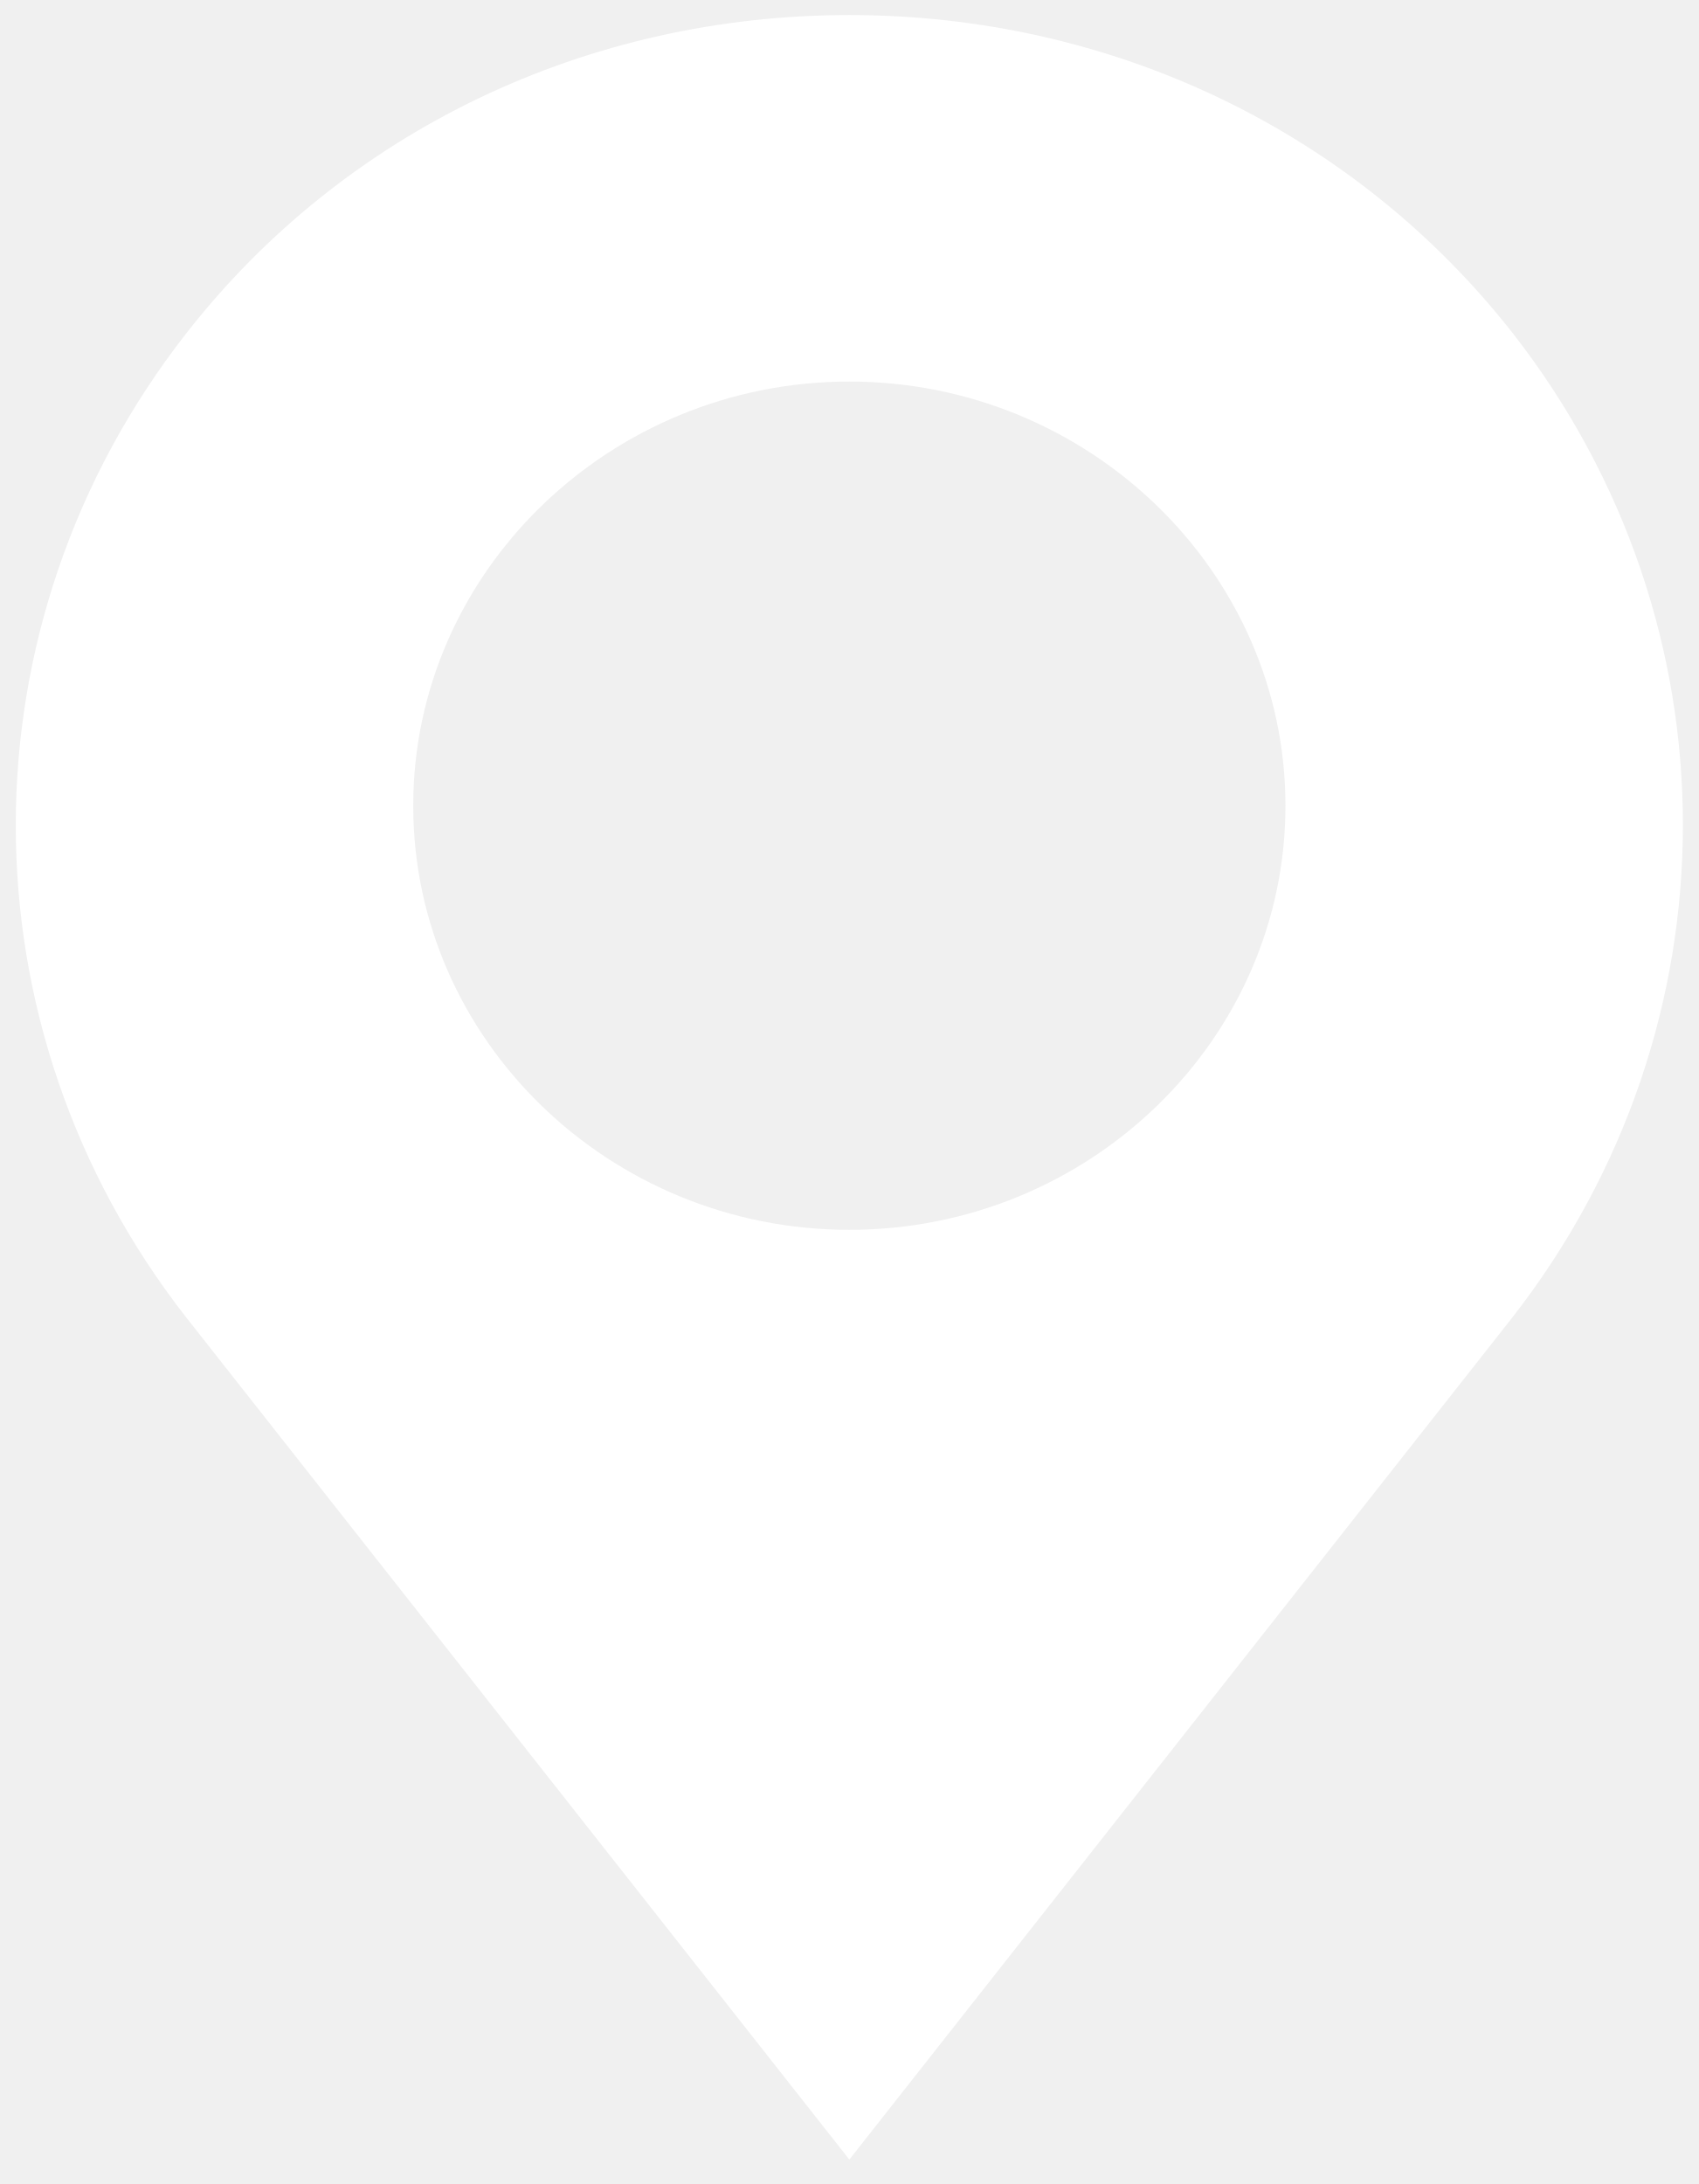
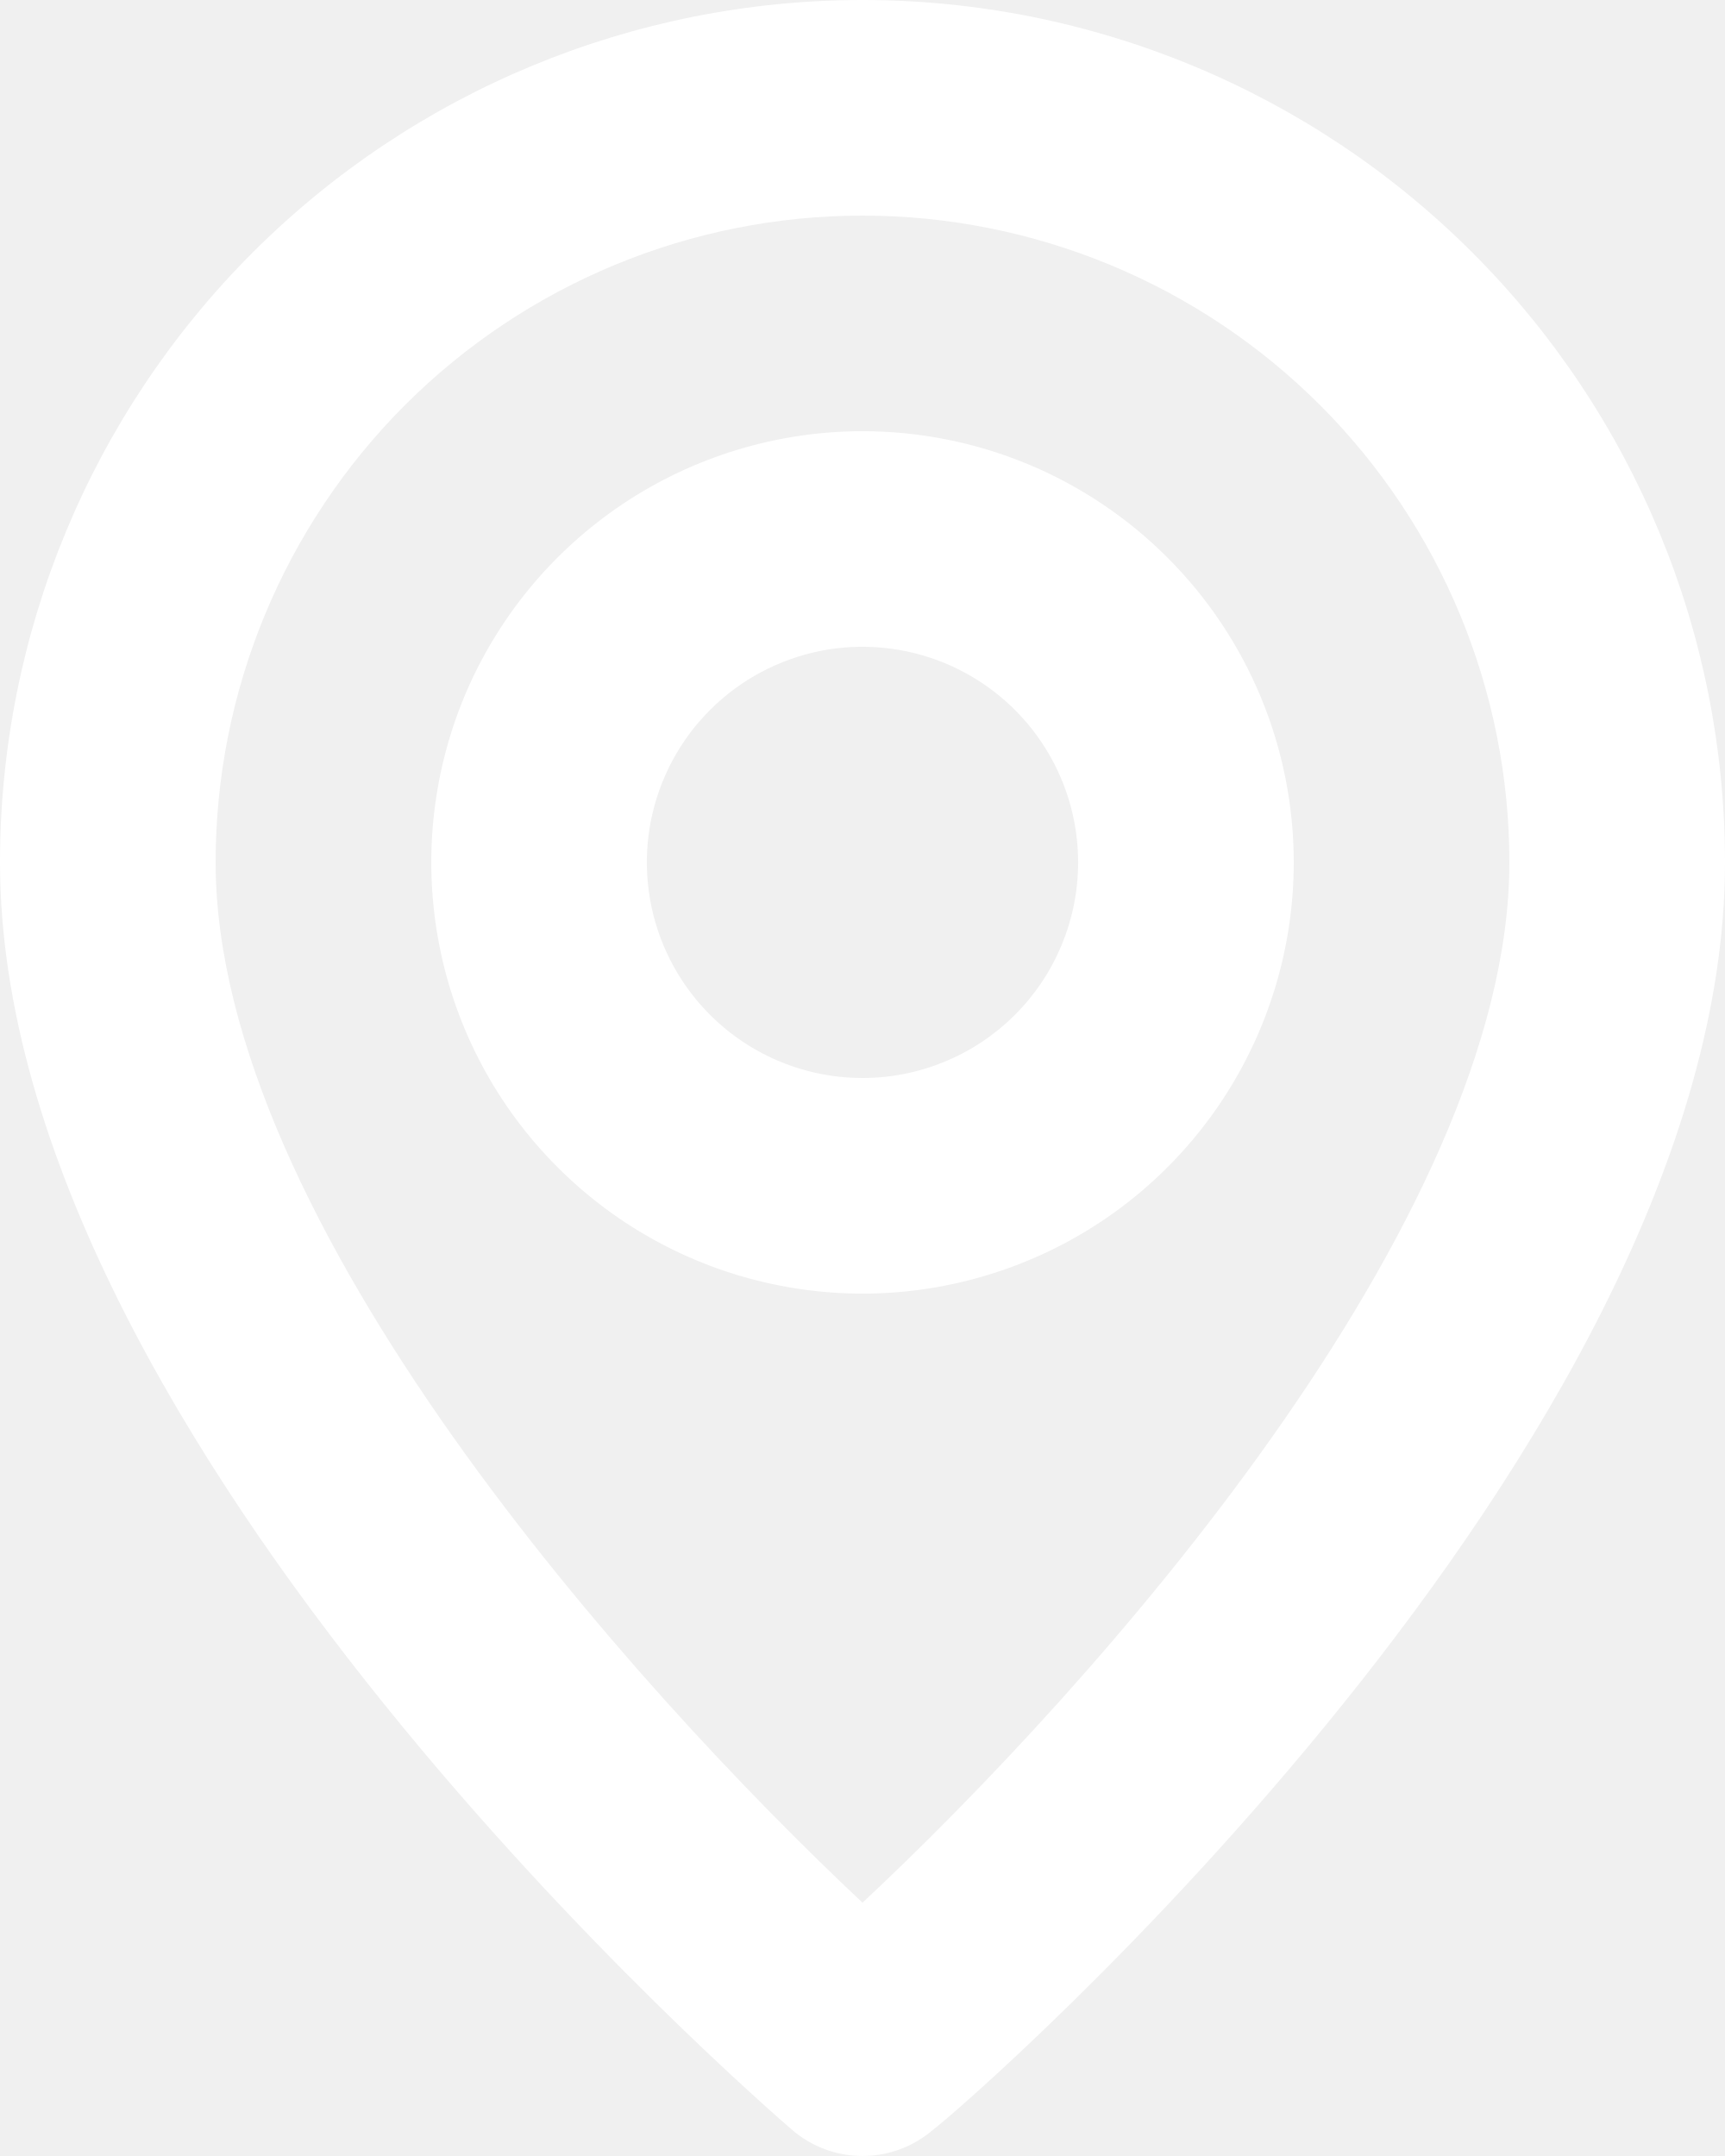
- <svg xmlns="http://www.w3.org/2000/svg" width="21" height="27" viewBox="0 0 21 27" fill="none">
-   <g clip-path="url(#clip0_200_137)">
-     <path d="M18.704 4.12C16.737 1.611 13.734 0.186 10.501 0.186C7.267 0.186 4.264 1.611 2.304 4.12C-0.508 7.714 -0.508 12.695 2.304 16.289L10.501 26.698L18.697 16.289C21.509 12.688 21.509 7.714 18.704 4.12ZM10.501 4.717C13.464 4.717 15.893 7.073 15.893 9.961C15.893 12.849 13.47 15.204 10.501 15.204C7.531 15.204 5.109 12.849 5.109 9.961C5.109 7.073 7.537 4.717 10.501 4.717Z" fill="white" />
-   </g>
-   <defs>
-     <clipPath id="clip0_200_137">
-       <rect width="21" height="27" fill="white" />
-     </clipPath>
-   </defs>
+ <svg xmlns="http://www.w3.org/2000/svg" width="16" height="20" viewBox="0 0 16 20" fill="none">
+   <path d="M8 0C5.878 0 3.843 0.843 2.343 2.343C0.843 3.843 0 5.878 0 8C0 13.4 7.05 19.5 7.35 19.76C7.531 19.915 7.762 20 8 20C8.238 20 8.469 19.915 8.65 19.76C9 19.5 16 13.4 16 8C16 5.878 15.157 3.843 13.657 2.343C12.157 0.843 10.122 0 8 0ZM8 17.65C5.87 15.65 2 11.34 2 8C2 6.409 2.632 4.883 3.757 3.757C4.883 2.632 6.409 2 8 2C9.591 2 11.117 2.632 12.243 3.757C13.368 4.883 14 6.409 14 8C14 11.34 10.13 15.66 8 17.65ZM8 4C7.209 4 6.436 4.235 5.778 4.674C5.12 5.114 4.607 5.738 4.304 6.469C4.002 7.2 3.923 8.004 4.077 8.78C4.231 9.556 4.612 10.269 5.172 10.828C5.731 11.388 6.444 11.769 7.22 11.923C7.996 12.078 8.8 11.998 9.531 11.695C10.262 11.393 10.886 10.88 11.326 10.222C11.765 9.564 12 8.791 12 8C12 6.939 11.579 5.922 10.828 5.172C10.078 4.421 9.061 4 8 4ZM8 10C7.604 10 7.218 9.883 6.889 9.663C6.56 9.443 6.304 9.131 6.152 8.765C6.001 8.4 5.961 7.998 6.038 7.61C6.116 7.222 6.306 6.865 6.586 6.586C6.865 6.306 7.222 6.116 7.61 6.038C7.998 5.961 8.4 6.001 8.765 6.152C9.131 6.304 9.443 6.56 9.663 6.889C9.883 7.218 10 7.604 10 8C10 8.53 9.789 9.039 9.414 9.414C9.039 9.789 8.53 10 8 10Z" fill="white" />
</svg>
